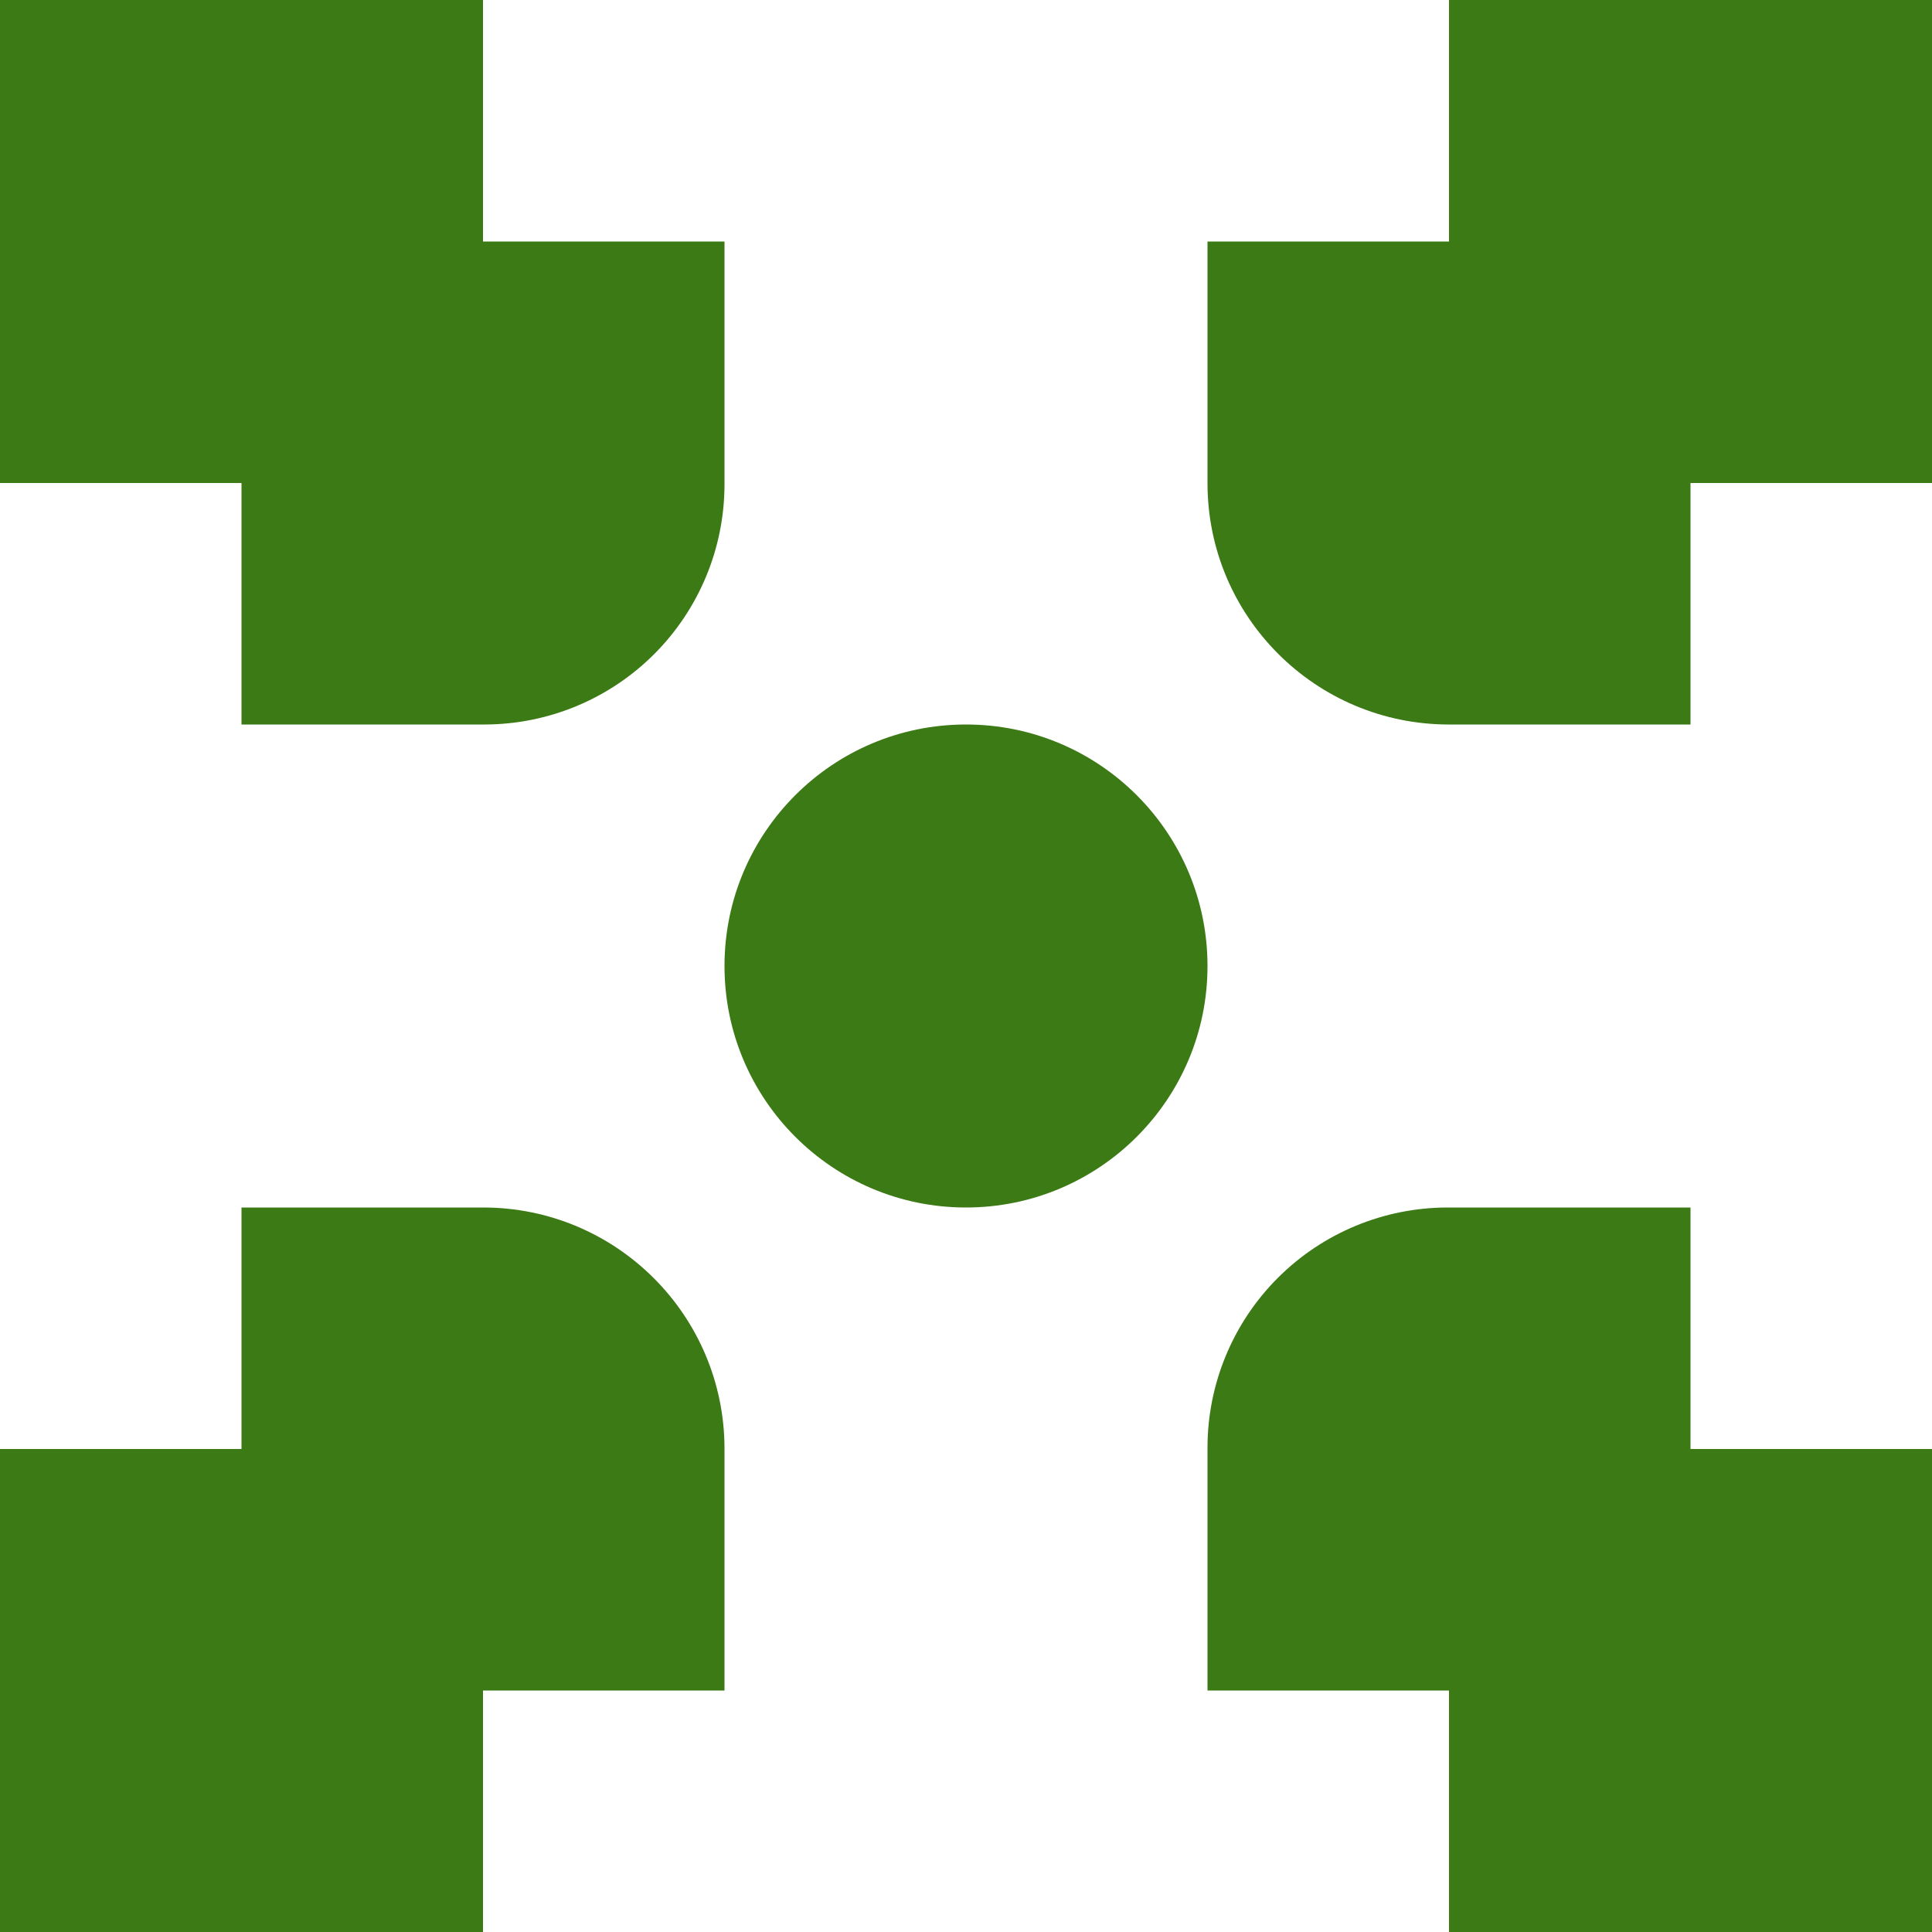
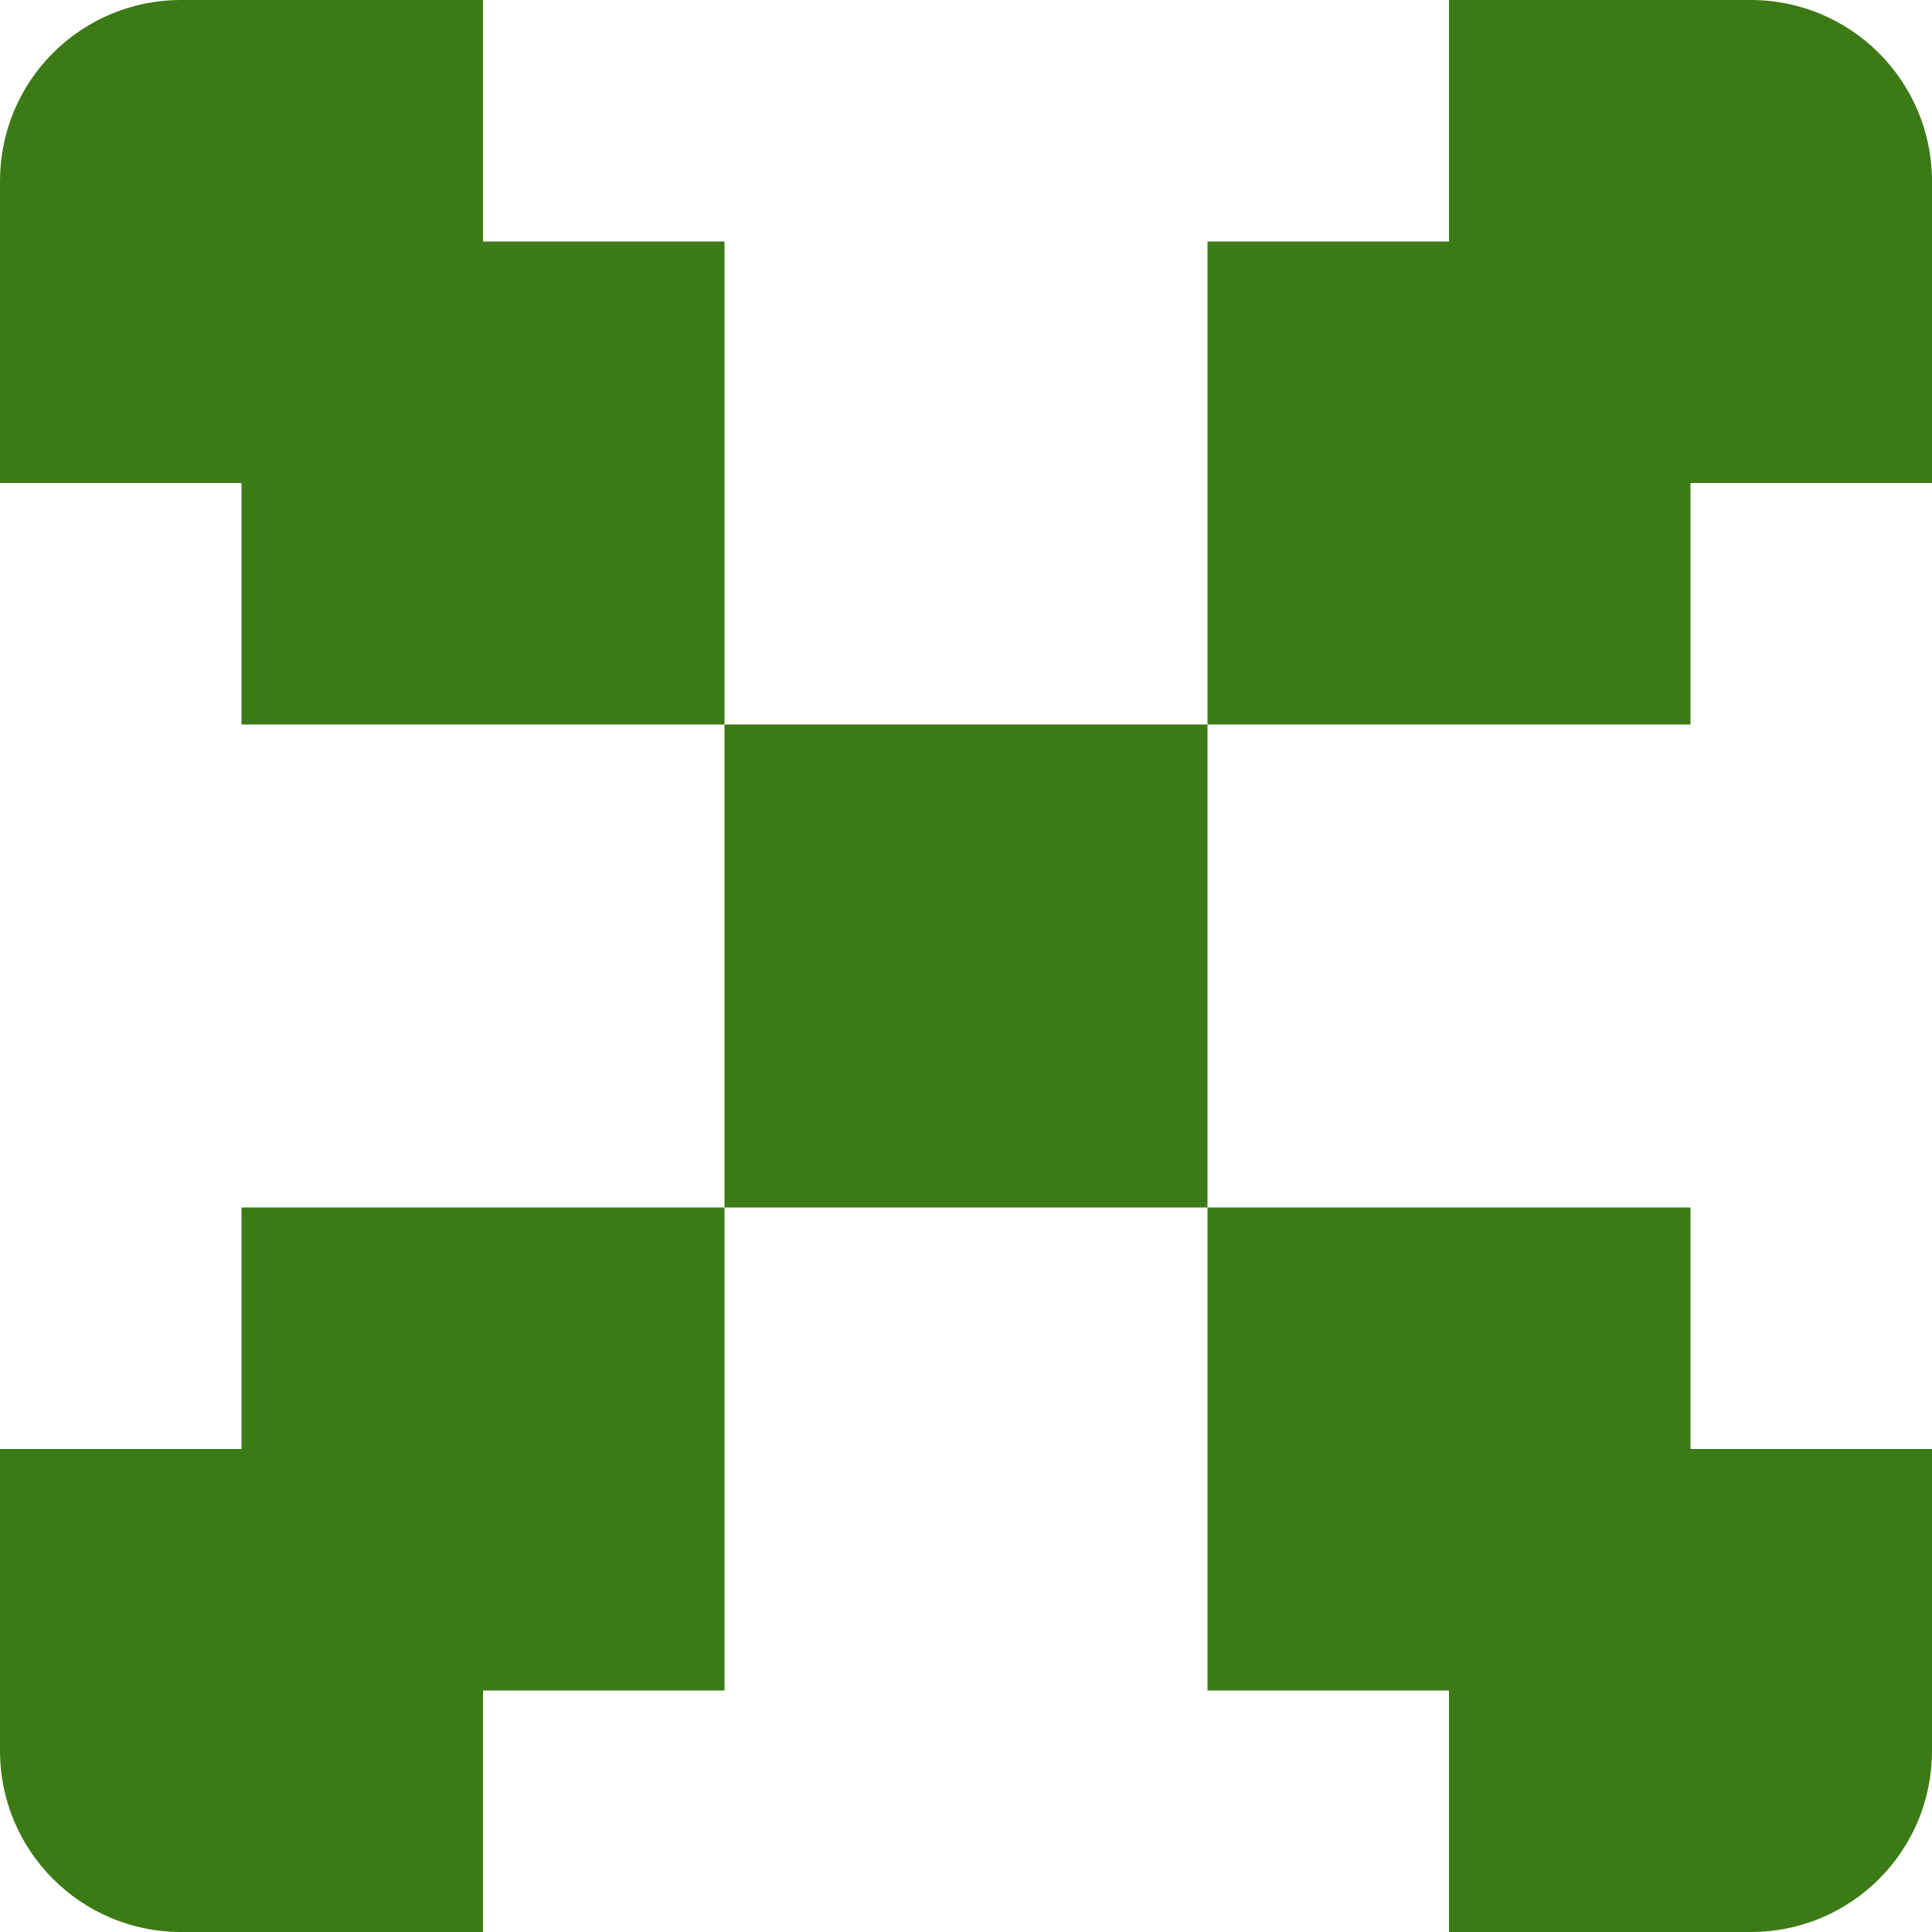
<svg xmlns="http://www.w3.org/2000/svg" width="100%" height="100%" viewBox="0 0 500 500" version="1.1" xml:space="preserve" style="fill-rule:evenodd;clip-rule:evenodd;stroke-linejoin:round;stroke-miterlimit:2;">
-   <g transform="matrix(20.83333,0,0,20.83333,-83.33333,-83.33333)">
-     <path d="M13,7L13,10.016C13,10.807 12.686,11.566 12.126,12.126C11.566,12.686 10.807,13 10.016,13L7,13L7,7L13,7Z" style="fill:rgb(60,122,22);" />
-   </g>
-   <g transform="matrix(20.83333,0,0,20.83333,-83.33333,-83.33333)">
-     <path d="M25,7L25,13L21.998,13C20.342,13 19,11.658 19,10.002L19,7L25,7Z" style="fill:rgb(60,122,22);" />
-   </g>
  <g transform="matrix(20.83333,0,0,20.83333,-20.83333,-145.8333)">
-     <rect x="19" y="7" width="6" height="6" style="fill:rgb(60,122,22);" />
-   </g>
-   <g transform="matrix(20.83333,0,0,20.83333,-20.83333,-145.8333)">
-     <rect x="1" y="25" width="6" height="6" style="fill:rgb(60,122,22);" />
-   </g>
-   <g transform="matrix(20.83333,0,0,20.83333,-20.83333,-520.8333)">
-     <rect x="1" y="25" width="6" height="6" style="fill:rgb(60,122,22);" />
-   </g>
-   <g transform="matrix(20.83333,0,0,20.83333,-20.83333,-520.8333)">
-     <rect x="1" y="25" width="6" height="6" style="fill:rgb(60,122,22);" />
-   </g>
-   <g transform="matrix(20.83333,0,0,20.83333,-83.33333,-83.33333)">
-     <path d="M10.002,19C11.658,19 13,20.342 13,21.998L13,25L7,25L7,19L10.002,19Z" style="fill:rgb(60,122,22);" />
-   </g>
-   <g transform="matrix(20.83333,0,0,20.83333,-83.33333,-83.33333)">
-     <path d="M25,19L25,25L19,25L19,21.984C19,21.193 19.314,20.434 19.874,19.874C20.434,19.314 21.193,19 21.984,19L25,19Z" style="fill:rgb(60,122,22);" />
-   </g>
-   <g transform="matrix(20.83333,0,0,20.83333,-20.83333,-20.83333)">
-     <rect x="19" y="19" width="6" height="6" style="fill:rgb(60,122,22);" />
-   </g>
-   <g transform="matrix(1.07246,0,0,1.07246,-5.886653,-38.35651)">
-     <circle cx="238.598" cy="268.874" r="58.277" style="fill:rgb(60,122,22);" />
+     <path d="M7,25L7,31L3.25,31C2.007,31 1,29.993 1,28.75L1,25L7,25Z" style="fill:rgb(60,122,22);" />
+     <g transform="matrix(1,0,0,1,3.00002,-14.99998)">
+       <rect x="1" y="25" width="6" height="6" style="fill:rgb(60,122,22);" />
+     </g>
+     <g transform="matrix(1,0,0,1,9.00002,-9.000007)">
+       <rect x="1" y="25" width="6" height="6" style="fill:rgb(60,122,22);" />
+     </g>
+     <g transform="matrix(1,0,0,1,15,-14.99998)">
+       <rect x="1" y="25" width="6" height="6" style="fill:rgb(60,122,22);" />
+     </g>
+     <g transform="matrix(1,0,0,1,3,-3)">
+       <rect x="1" y="25" width="6" height="6" style="fill:rgb(60,122,22);" />
+     </g>
+     <g transform="matrix(1,0,0,1,15,-3)">
+       <rect x="1" y="25" width="6" height="6" style="fill:rgb(60,122,22);" />
+     </g>
+     <g transform="matrix(1,0,0,1,0,-18)">
+       <path d="M7,25L7,31L1,31L1,27.245C1,26.65 1.237,26.079 1.658,25.658C2.079,25.237 2.65,25 3.245,25L7,25Z" style="fill:rgb(60,122,22);" />
+     </g>
+     <g transform="matrix(1,0,0,1,0,6)">
+       <path d="M25,19L25,22.754C25,23.35 24.763,23.921 24.342,24.342C23.921,24.763 23.35,25 22.754,25L19,25L19,19L25,19Z" style="fill:rgb(60,122,22);" />
+     </g>
+     <g>
+       <path d="M22.748,7C23.992,7 25,8.008 25,9.252L25,13L19,13L19,7L22.748,7Z" style="fill:rgb(60,122,22);" />
+     </g>
  </g>
</svg>
